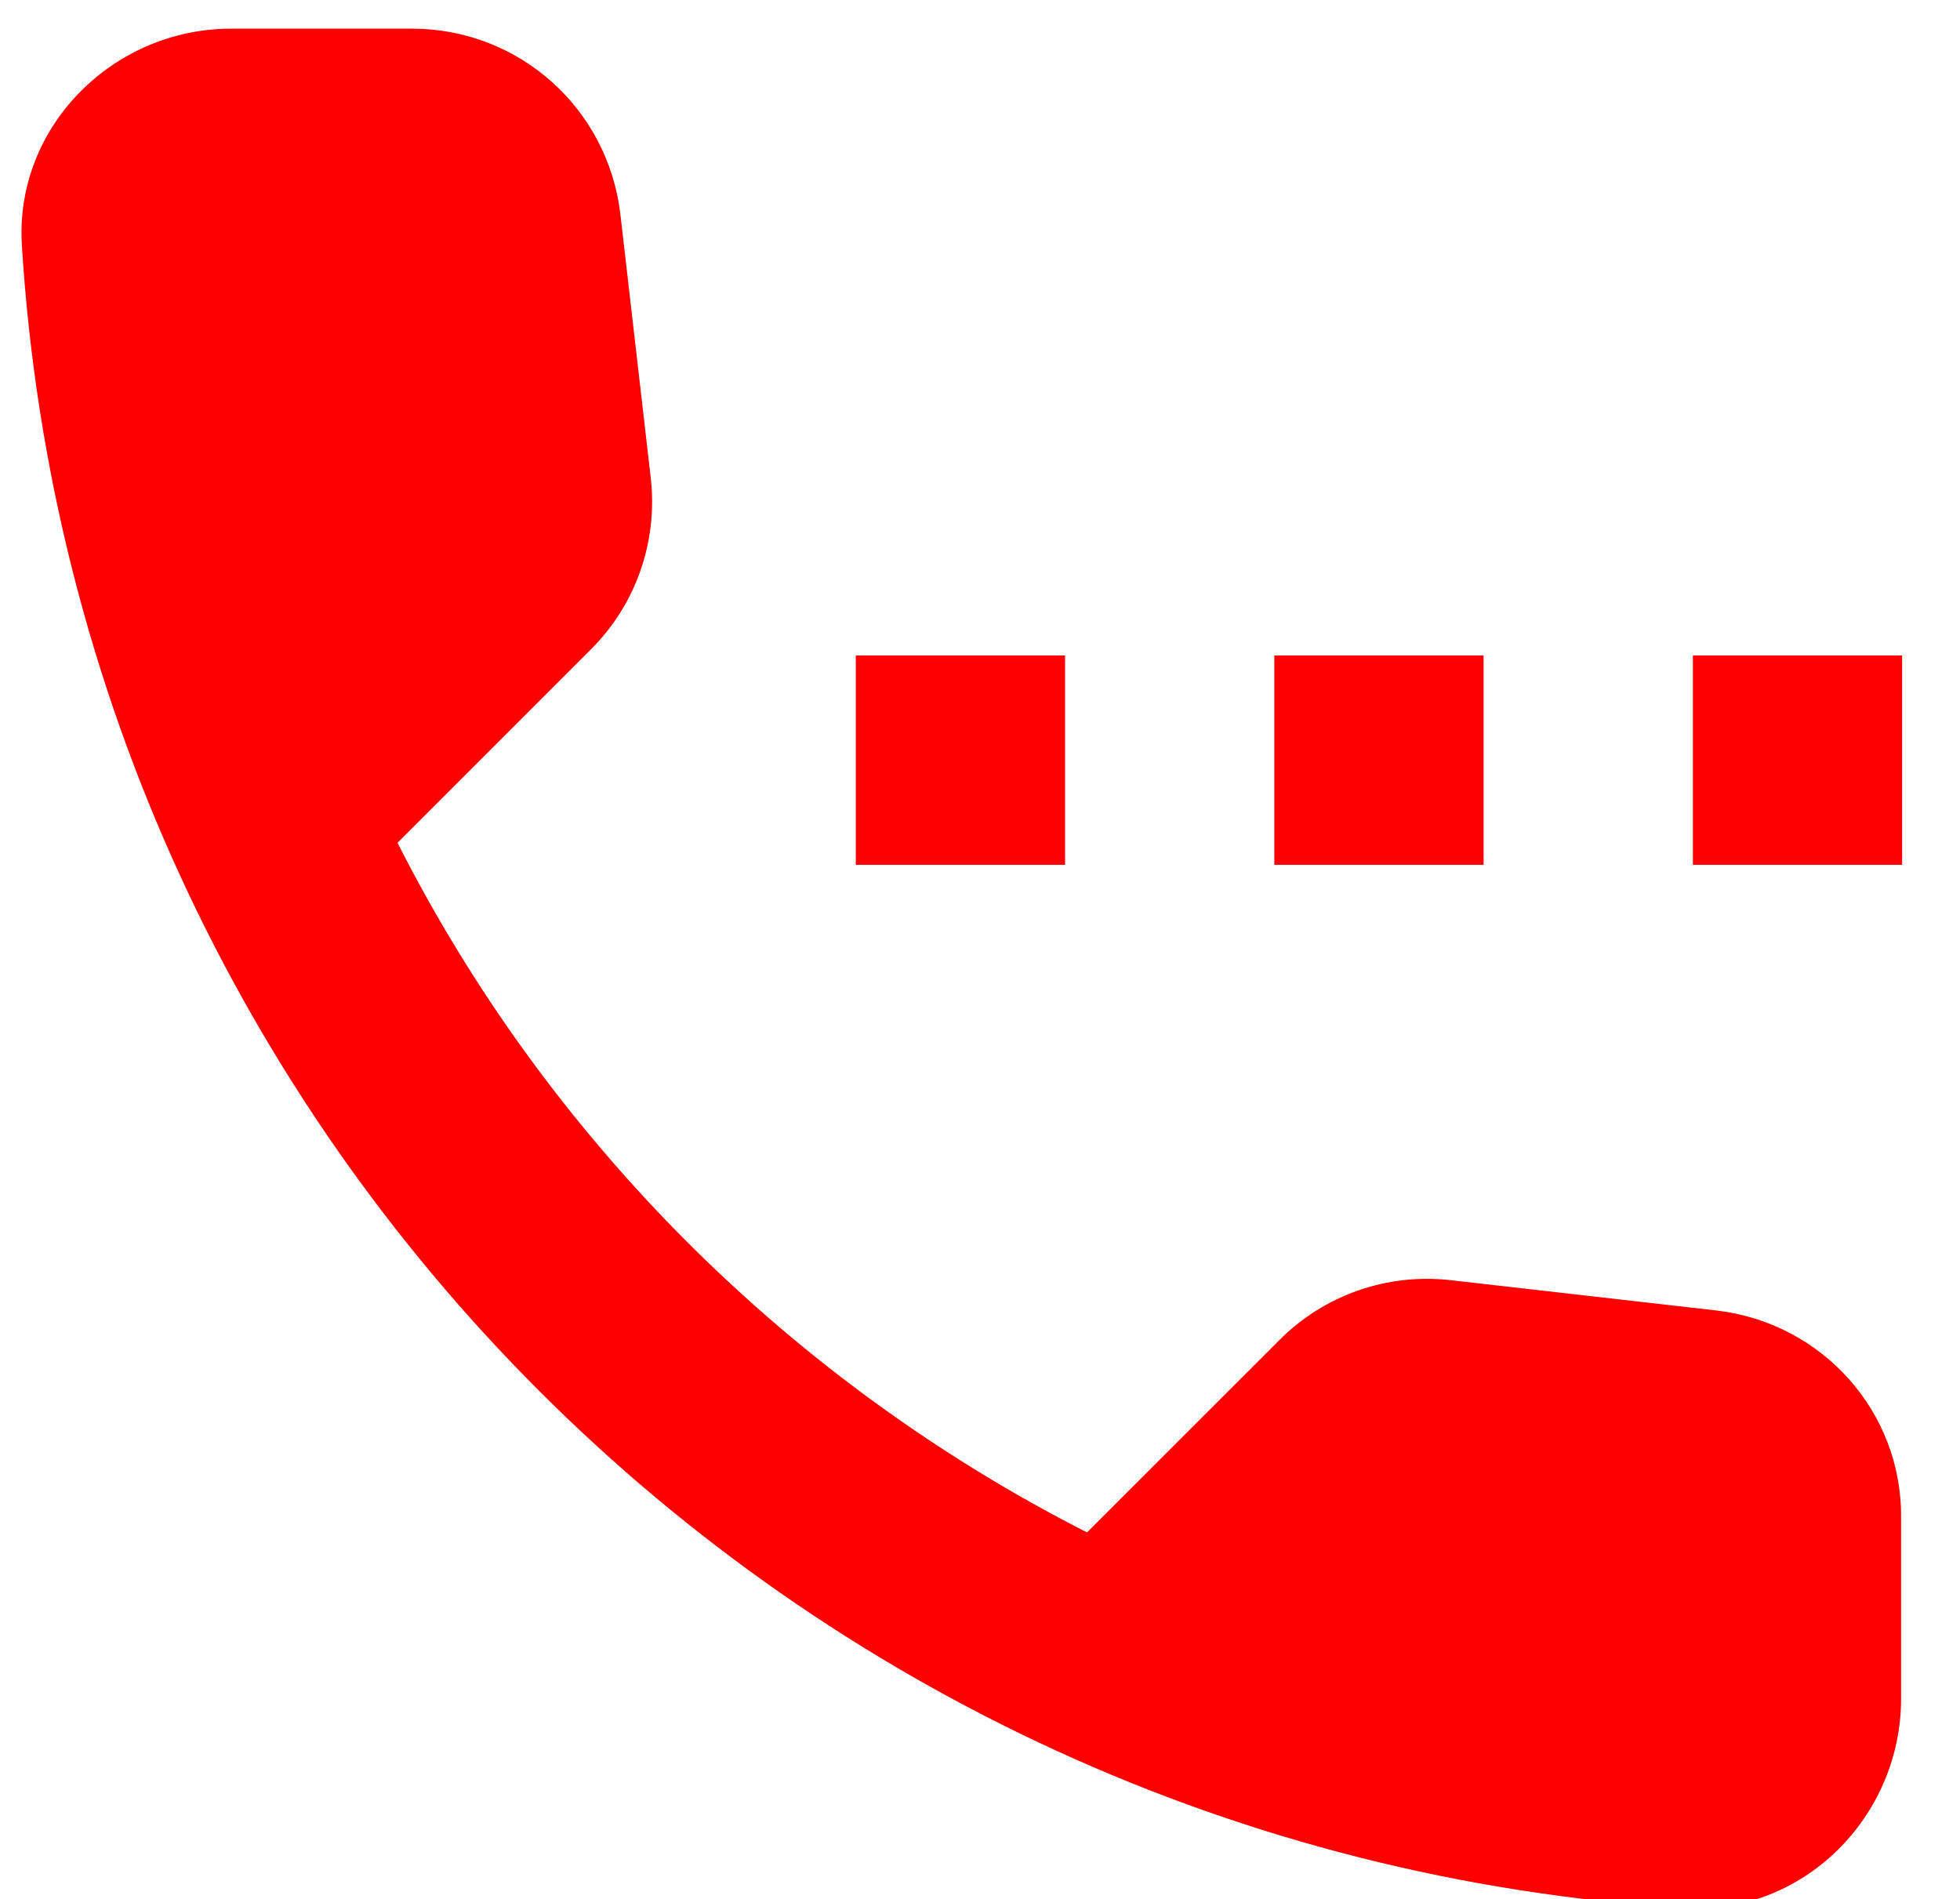
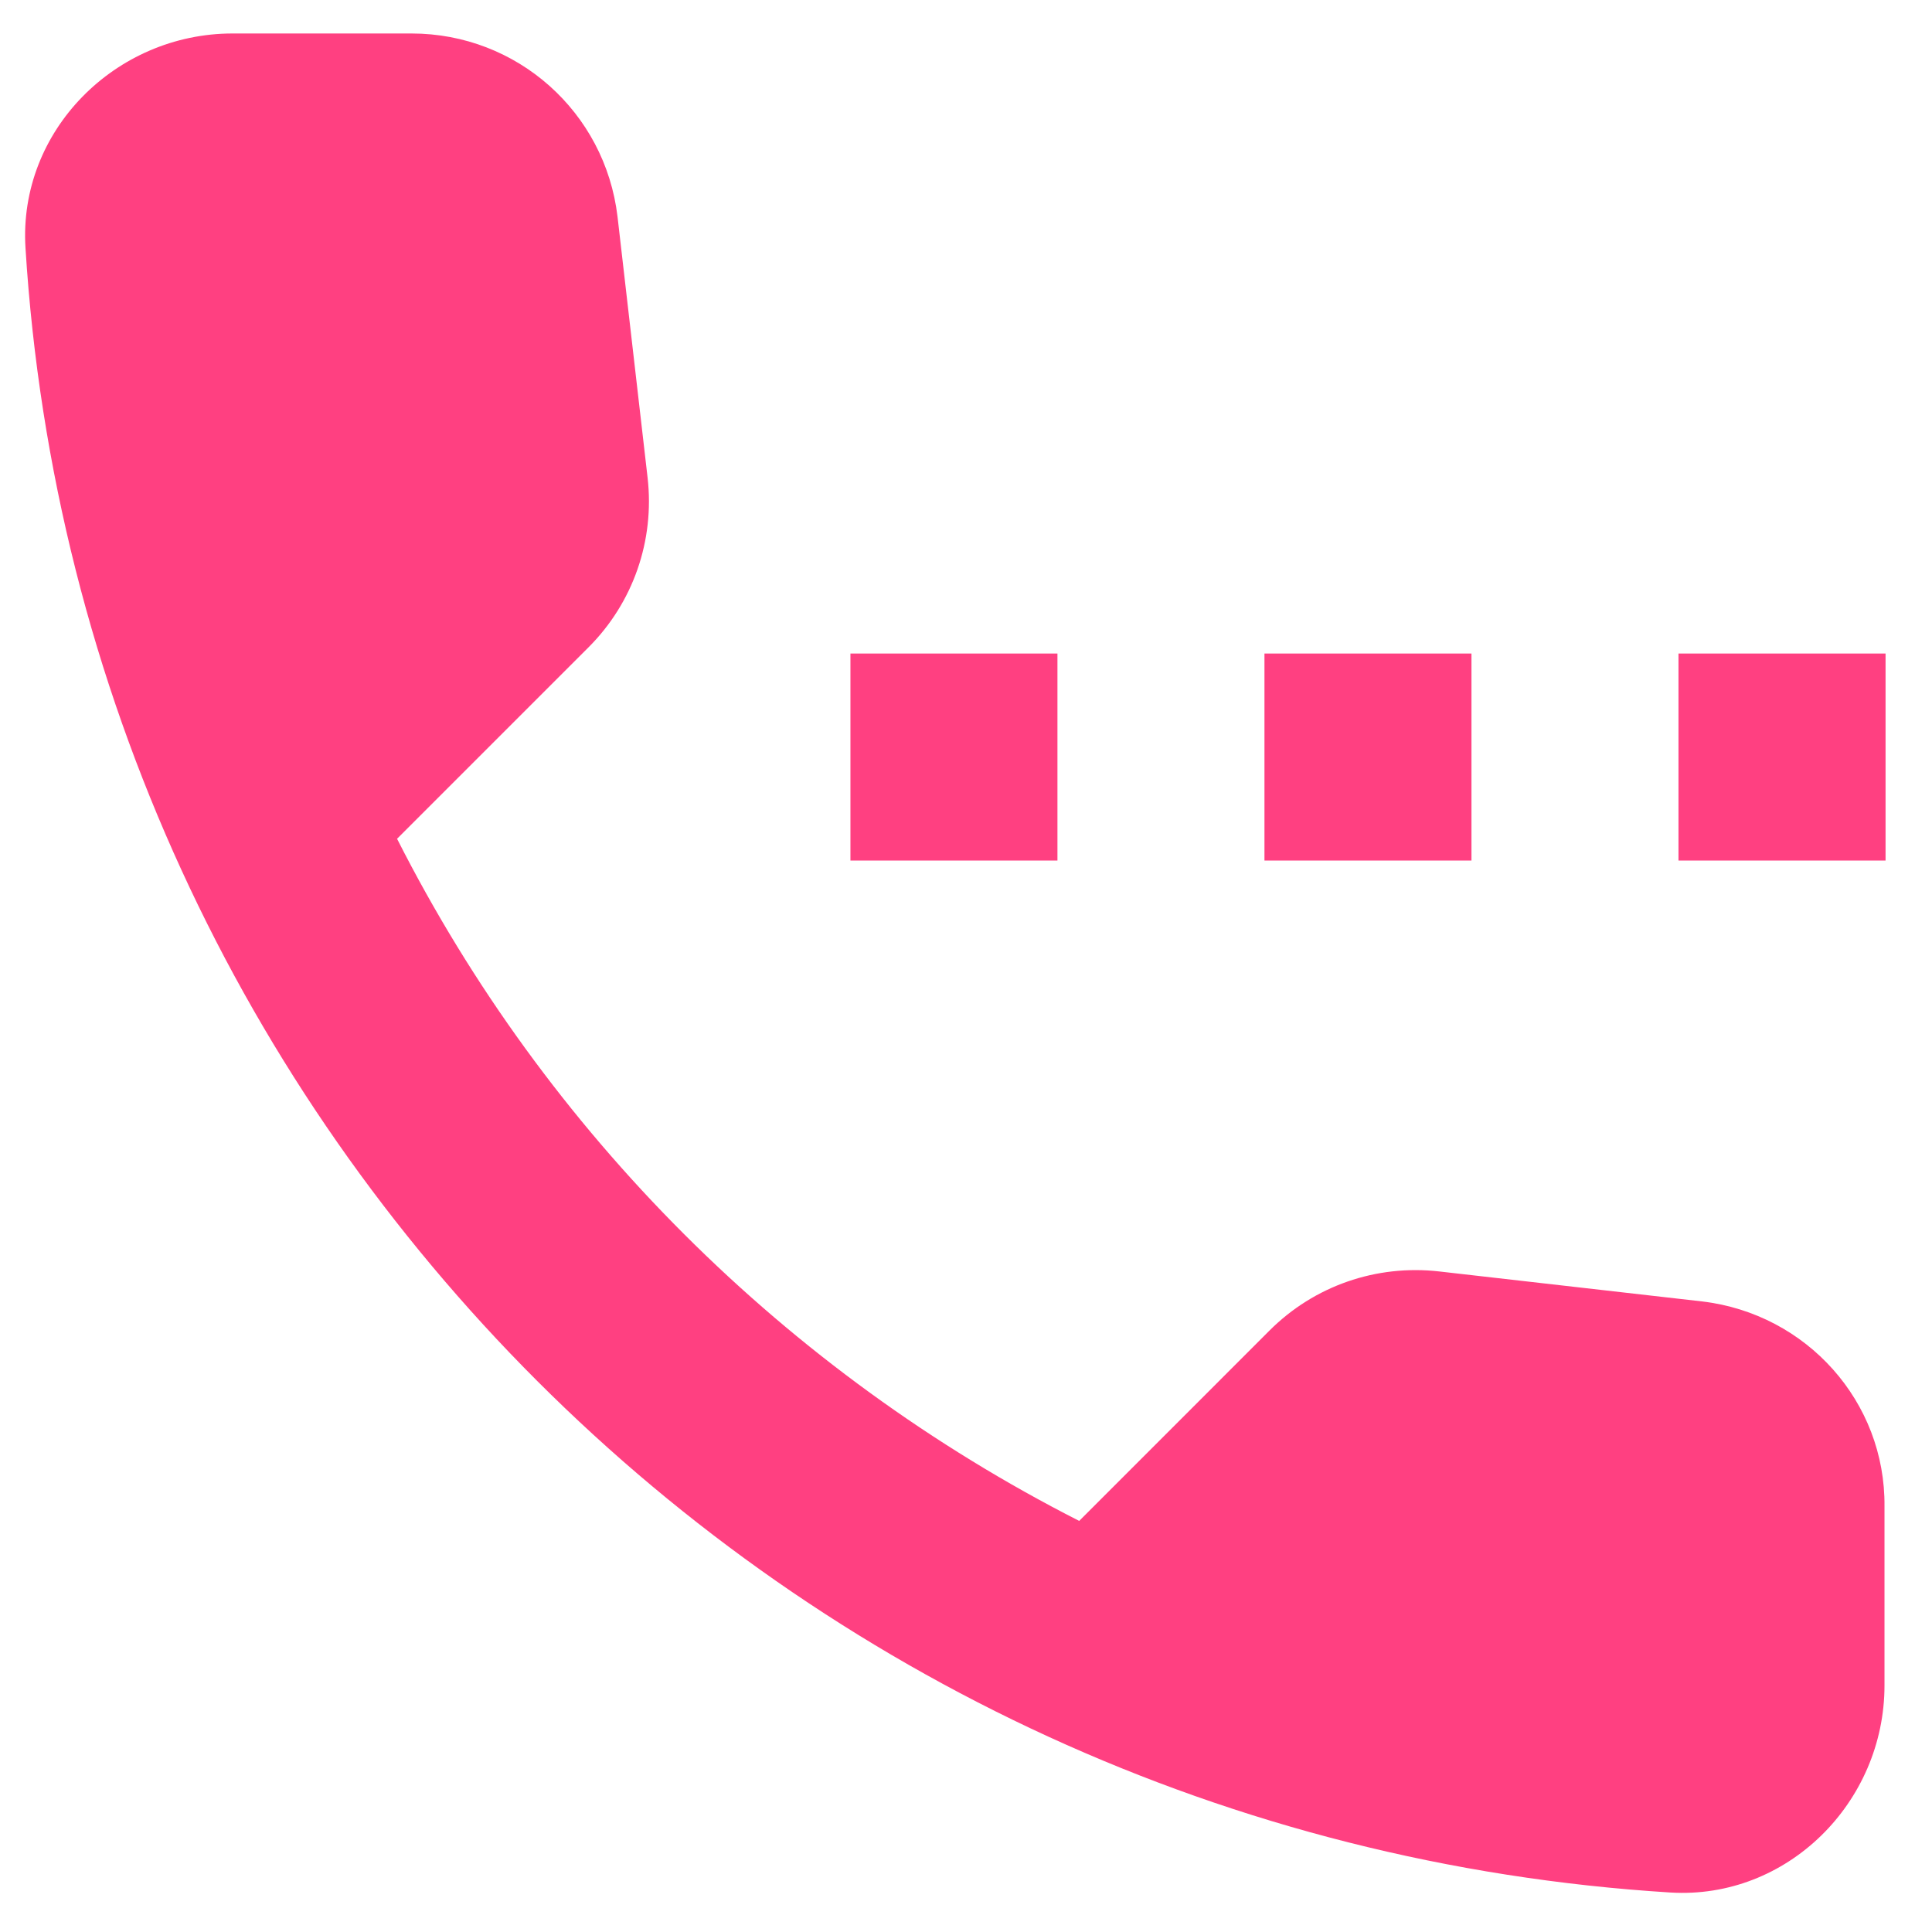
- <svg xmlns="http://www.w3.org/2000/svg" width="32" height="31" viewBox="0 0 32 31" fill="none">
-   <path d="M13.972 10.701H17.389V14.118H13.972V10.701ZM20.805 10.701H24.222V14.118H20.805V10.701ZM27.639 10.701H31.055V14.118H27.639V10.701ZM28.032 21.395L23.692 20.9C22.65 20.78 21.625 21.139 20.891 21.874L17.747 25.017C12.913 22.557 8.95 18.611 6.49 13.759L9.65 10.599C10.385 9.864 10.743 8.839 10.624 7.797L10.128 3.492C9.923 1.766 8.471 0.468 6.729 0.468H3.773C1.843 0.468 0.237 2.074 0.357 4.004C1.262 18.594 12.93 30.244 27.502 31.15C29.433 31.269 31.038 29.664 31.038 27.733V24.778C31.055 23.052 29.757 21.6 28.032 21.395Z" fill="#FF0000" />
+ <svg xmlns="http://www.w3.org/2000/svg" width="27" height="27" viewBox="0 0 27 27" fill="none">
+   <path d="M11.885 9.133H14.778V12.026H11.885V9.133ZM17.671 9.133H20.564V12.026H17.671V9.133ZM23.457 9.133H26.351V12.026H23.457V9.133ZM23.79 18.188L20.116 17.769C19.233 17.668 18.366 17.971 17.743 18.593L15.082 21.255C10.988 19.172 7.632 15.831 5.549 11.722L8.225 9.046C8.847 8.424 9.151 7.556 9.05 6.674L8.63 3.028C8.457 1.567 7.227 0.468 5.751 0.468H3.249C1.614 0.468 0.255 1.828 0.356 3.462C1.122 15.816 11.002 25.682 23.342 26.448C24.976 26.549 26.336 25.19 26.336 23.555V21.053C26.351 19.592 25.251 18.362 23.79 18.188Z" fill="#FF4081" />
</svg>
